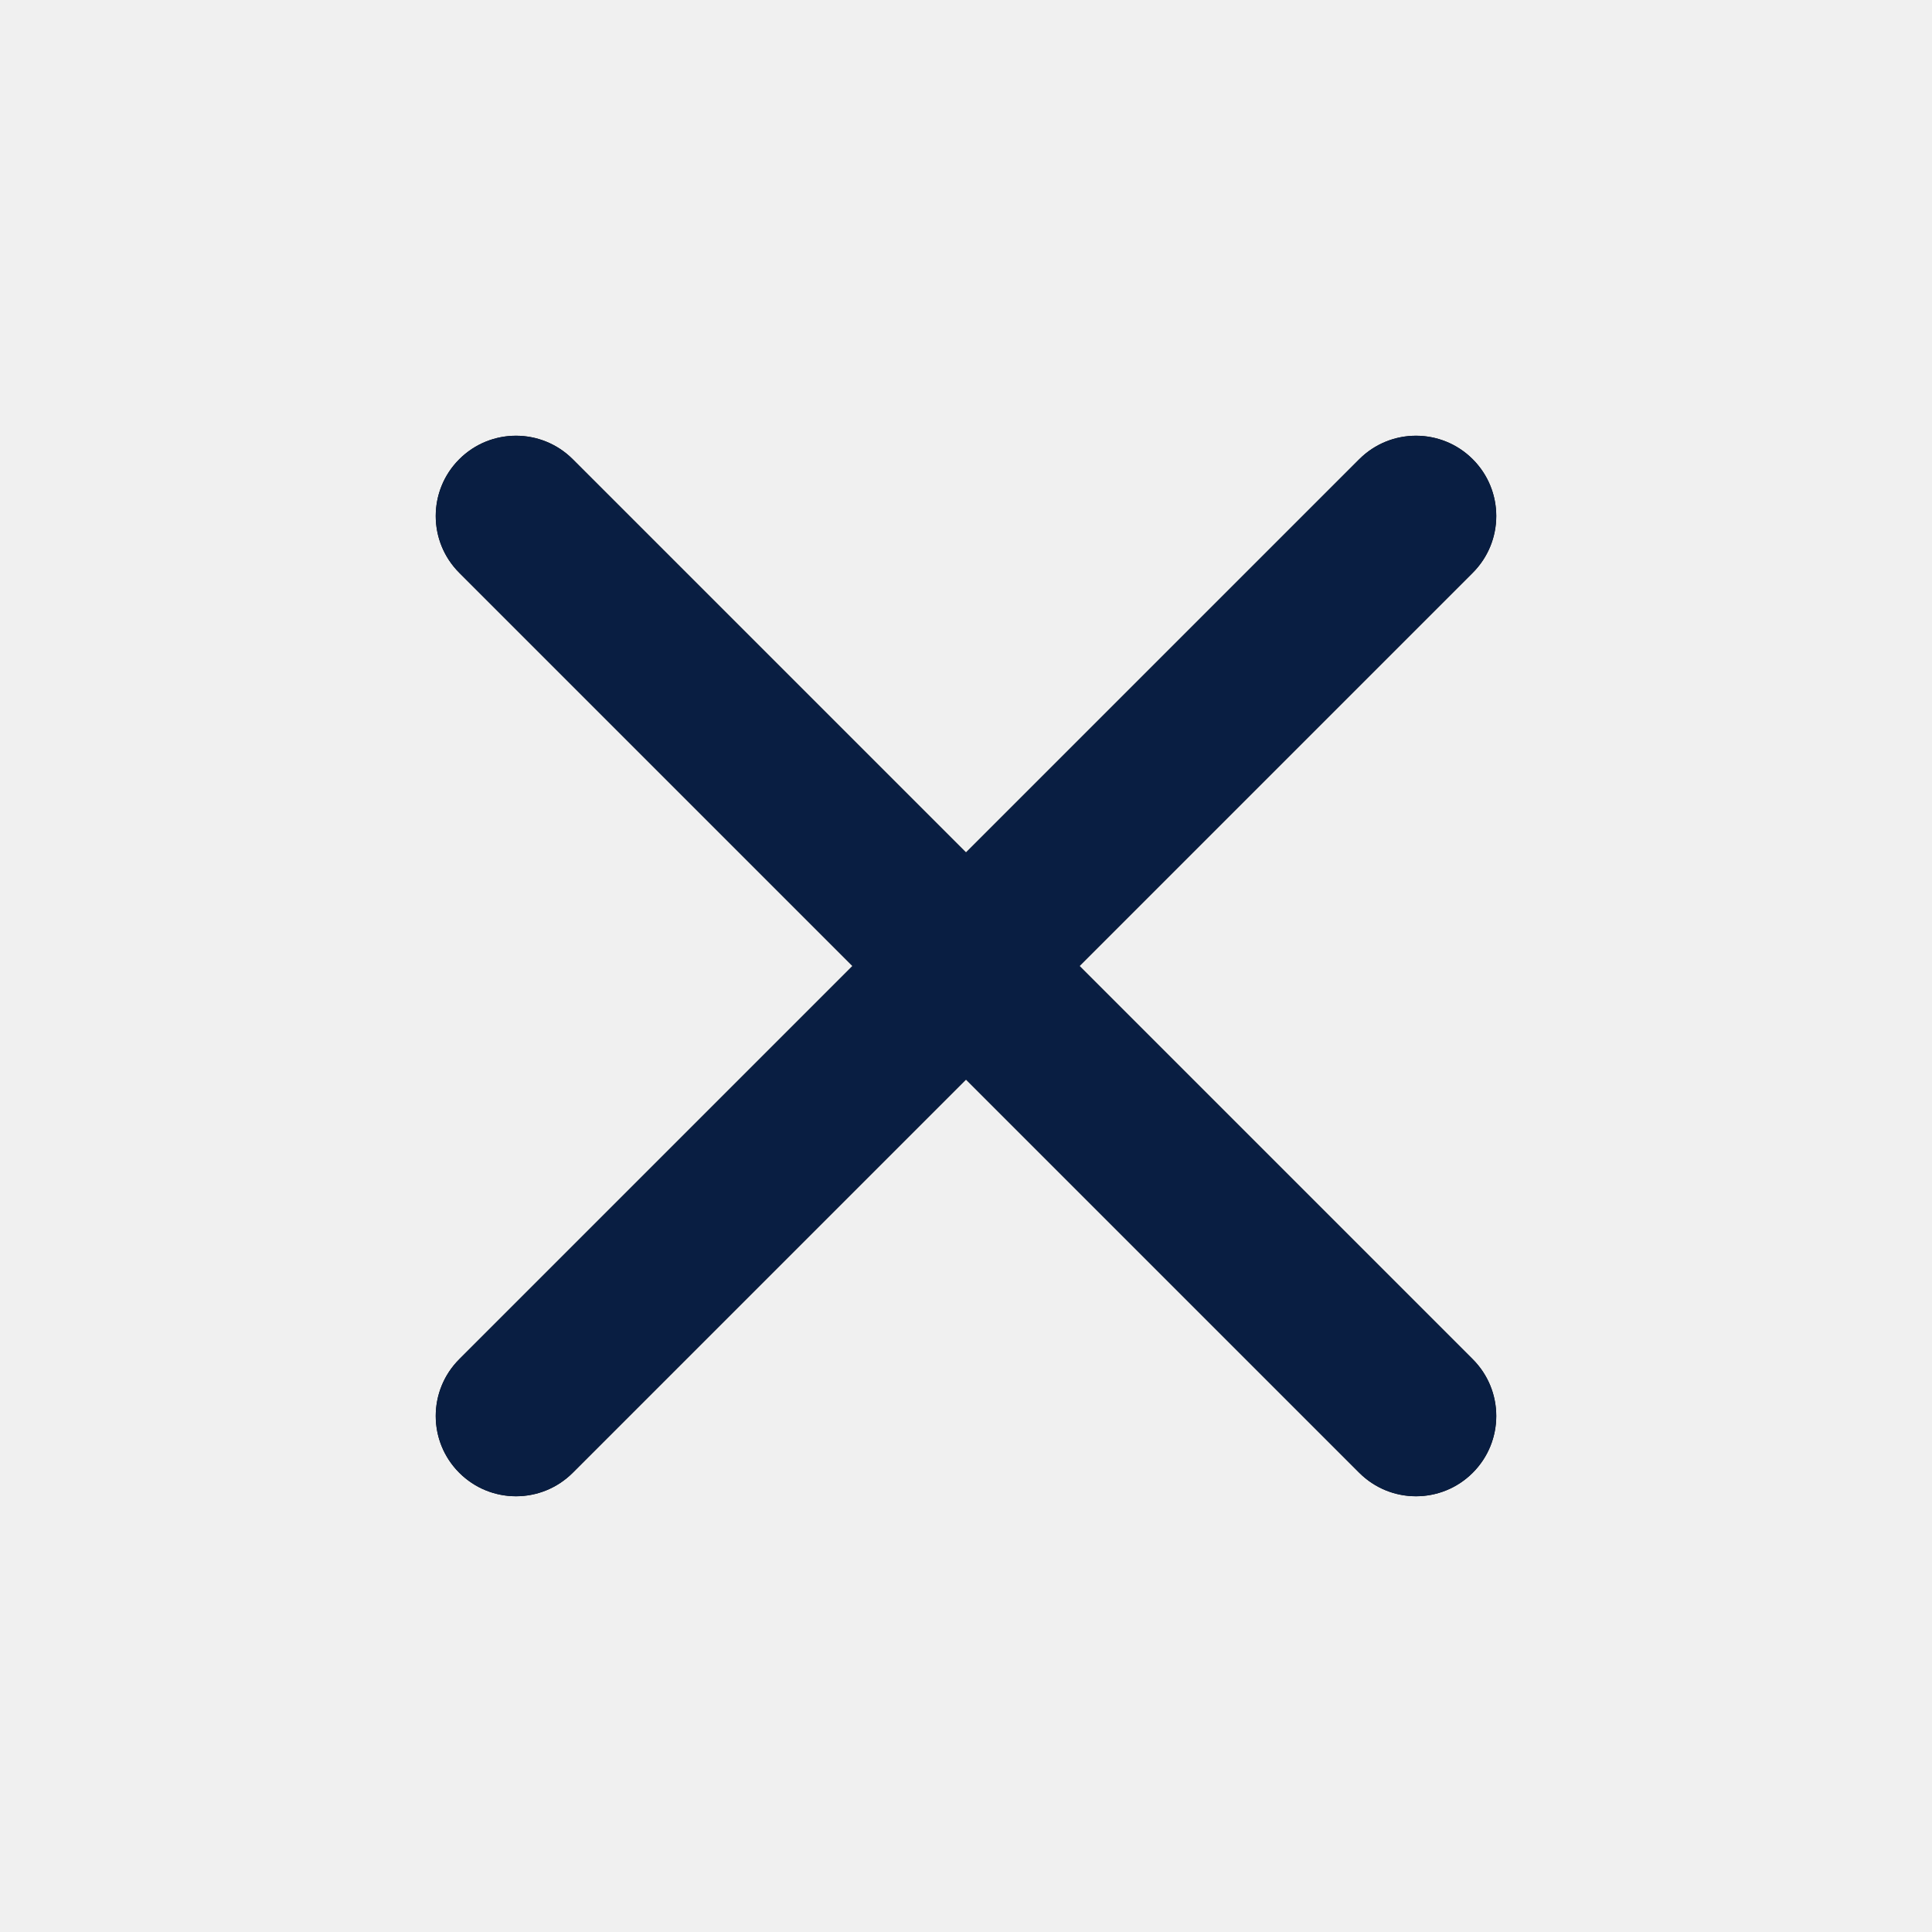
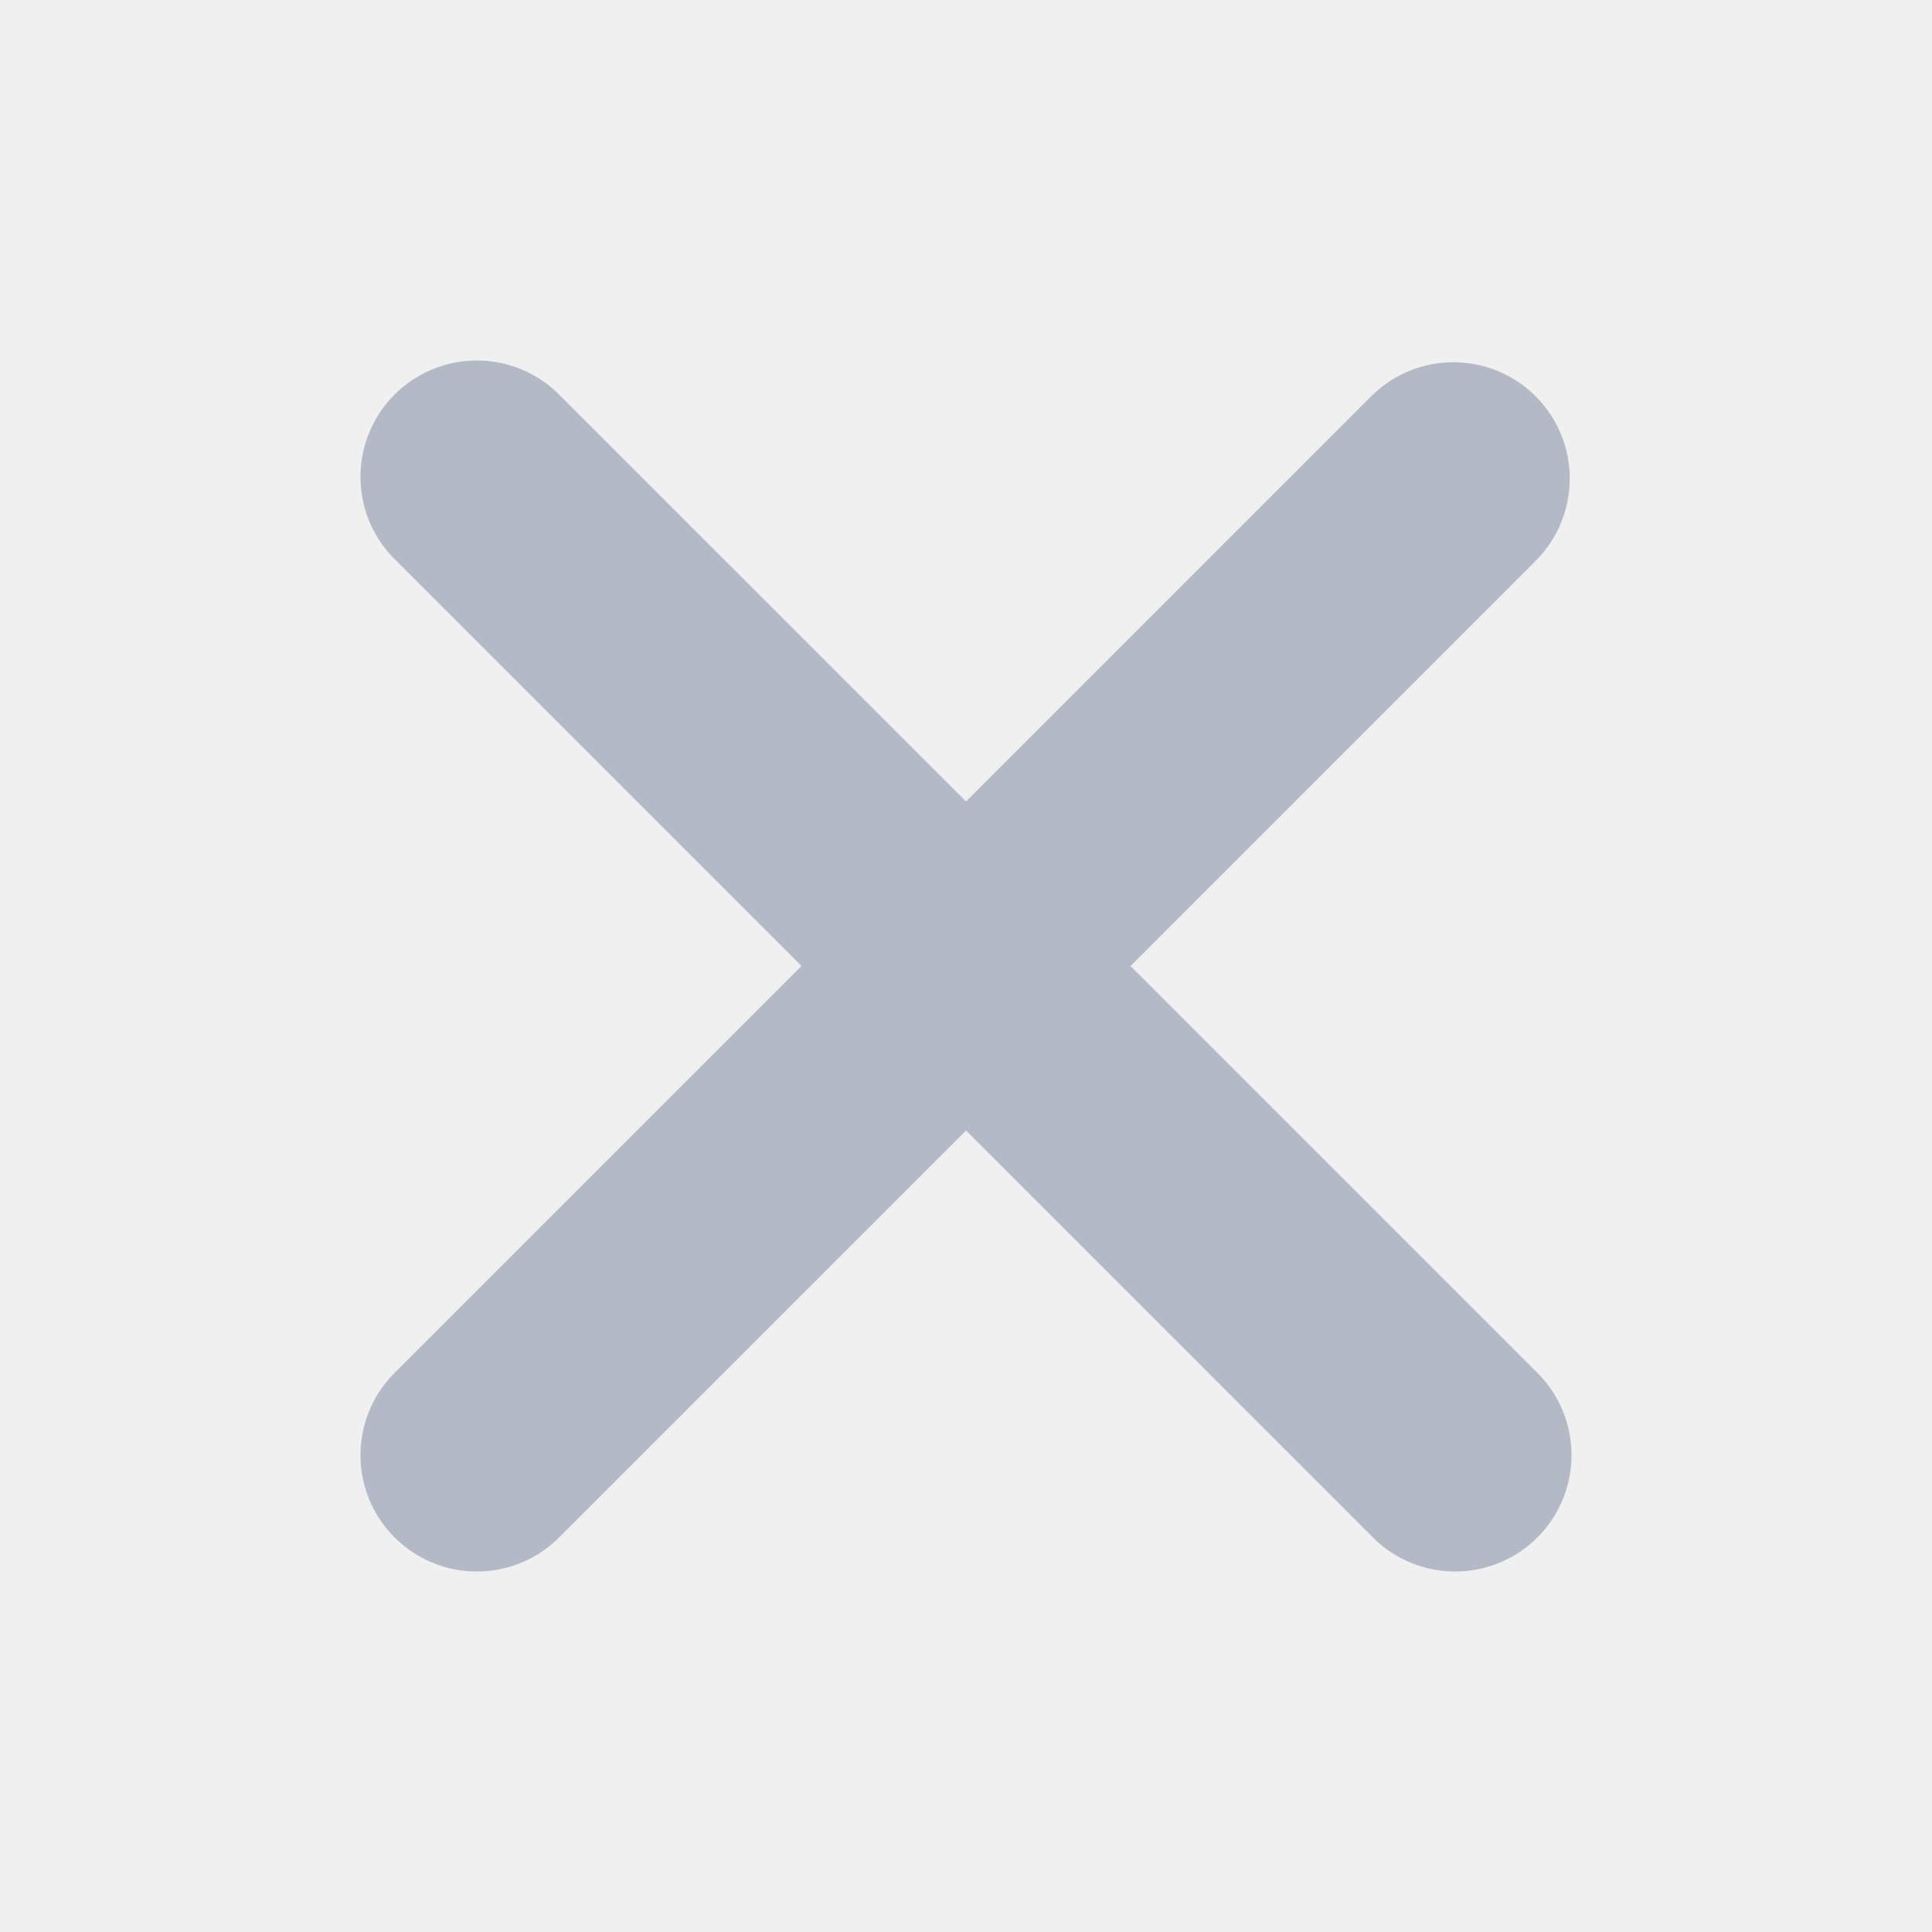
- <svg xmlns="http://www.w3.org/2000/svg" xmlns:xlink="http://www.w3.org/1999/xlink" width="24" height="24" viewBox="0 0 24 24">
+ <svg xmlns="http://www.w3.org/2000/svg" xmlns:xlink="http://www.w3.org/1999/xlink" width="16" height="16" viewBox="0 0 16 16">
  <defs>
-     <path id="a" d="M18.295 5.705a.997.997 0 0 0-1.41 0L12 10.59 7.115 5.705a.997.997 0 1 0-1.41 1.41L10.59 12l-4.885 4.885a.997.997 0 0 0 1.41 1.41L12 13.41l4.885 4.885a.997.997 0 0 0 1.41-1.41L13.41 12l4.885-4.885a.997.997 0 0 0 0-1.41z" />
+     <path id="a" d="M12.718 3.282a.964.964 0 0 0-1.363 0L8 6.637 4.645 3.282a.964.964 0 1 0-1.363 1.363L6.637 8l-3.355 3.355a.964.964 0 1 0 1.363 1.363L8 9.363l3.355 3.355a.964.964 0 1 0 1.363-1.363L9.363 8l3.355-3.355a.964.964 0 0 0 0-1.363z" />
  </defs>
  <g fill="none" fill-rule="evenodd">
    <mask id="b" fill="#fff">
      <use xlink:href="#a" />
    </mask>
-     <use fill="#000" fill-rule="nonzero" xlink:href="#a" />
-     <g fill="#091E42" mask="url(#b)">
-       <path d="M0 0h24v24H0z" />
+     <use fill="#FFF" fill-rule="nonzero" xlink:href="#a" />
+     <g fill="#b3bac5" mask="url(#b)">
+       <path d="M0 0h16v16H0z" />
    </g>
  </g>
</svg>
